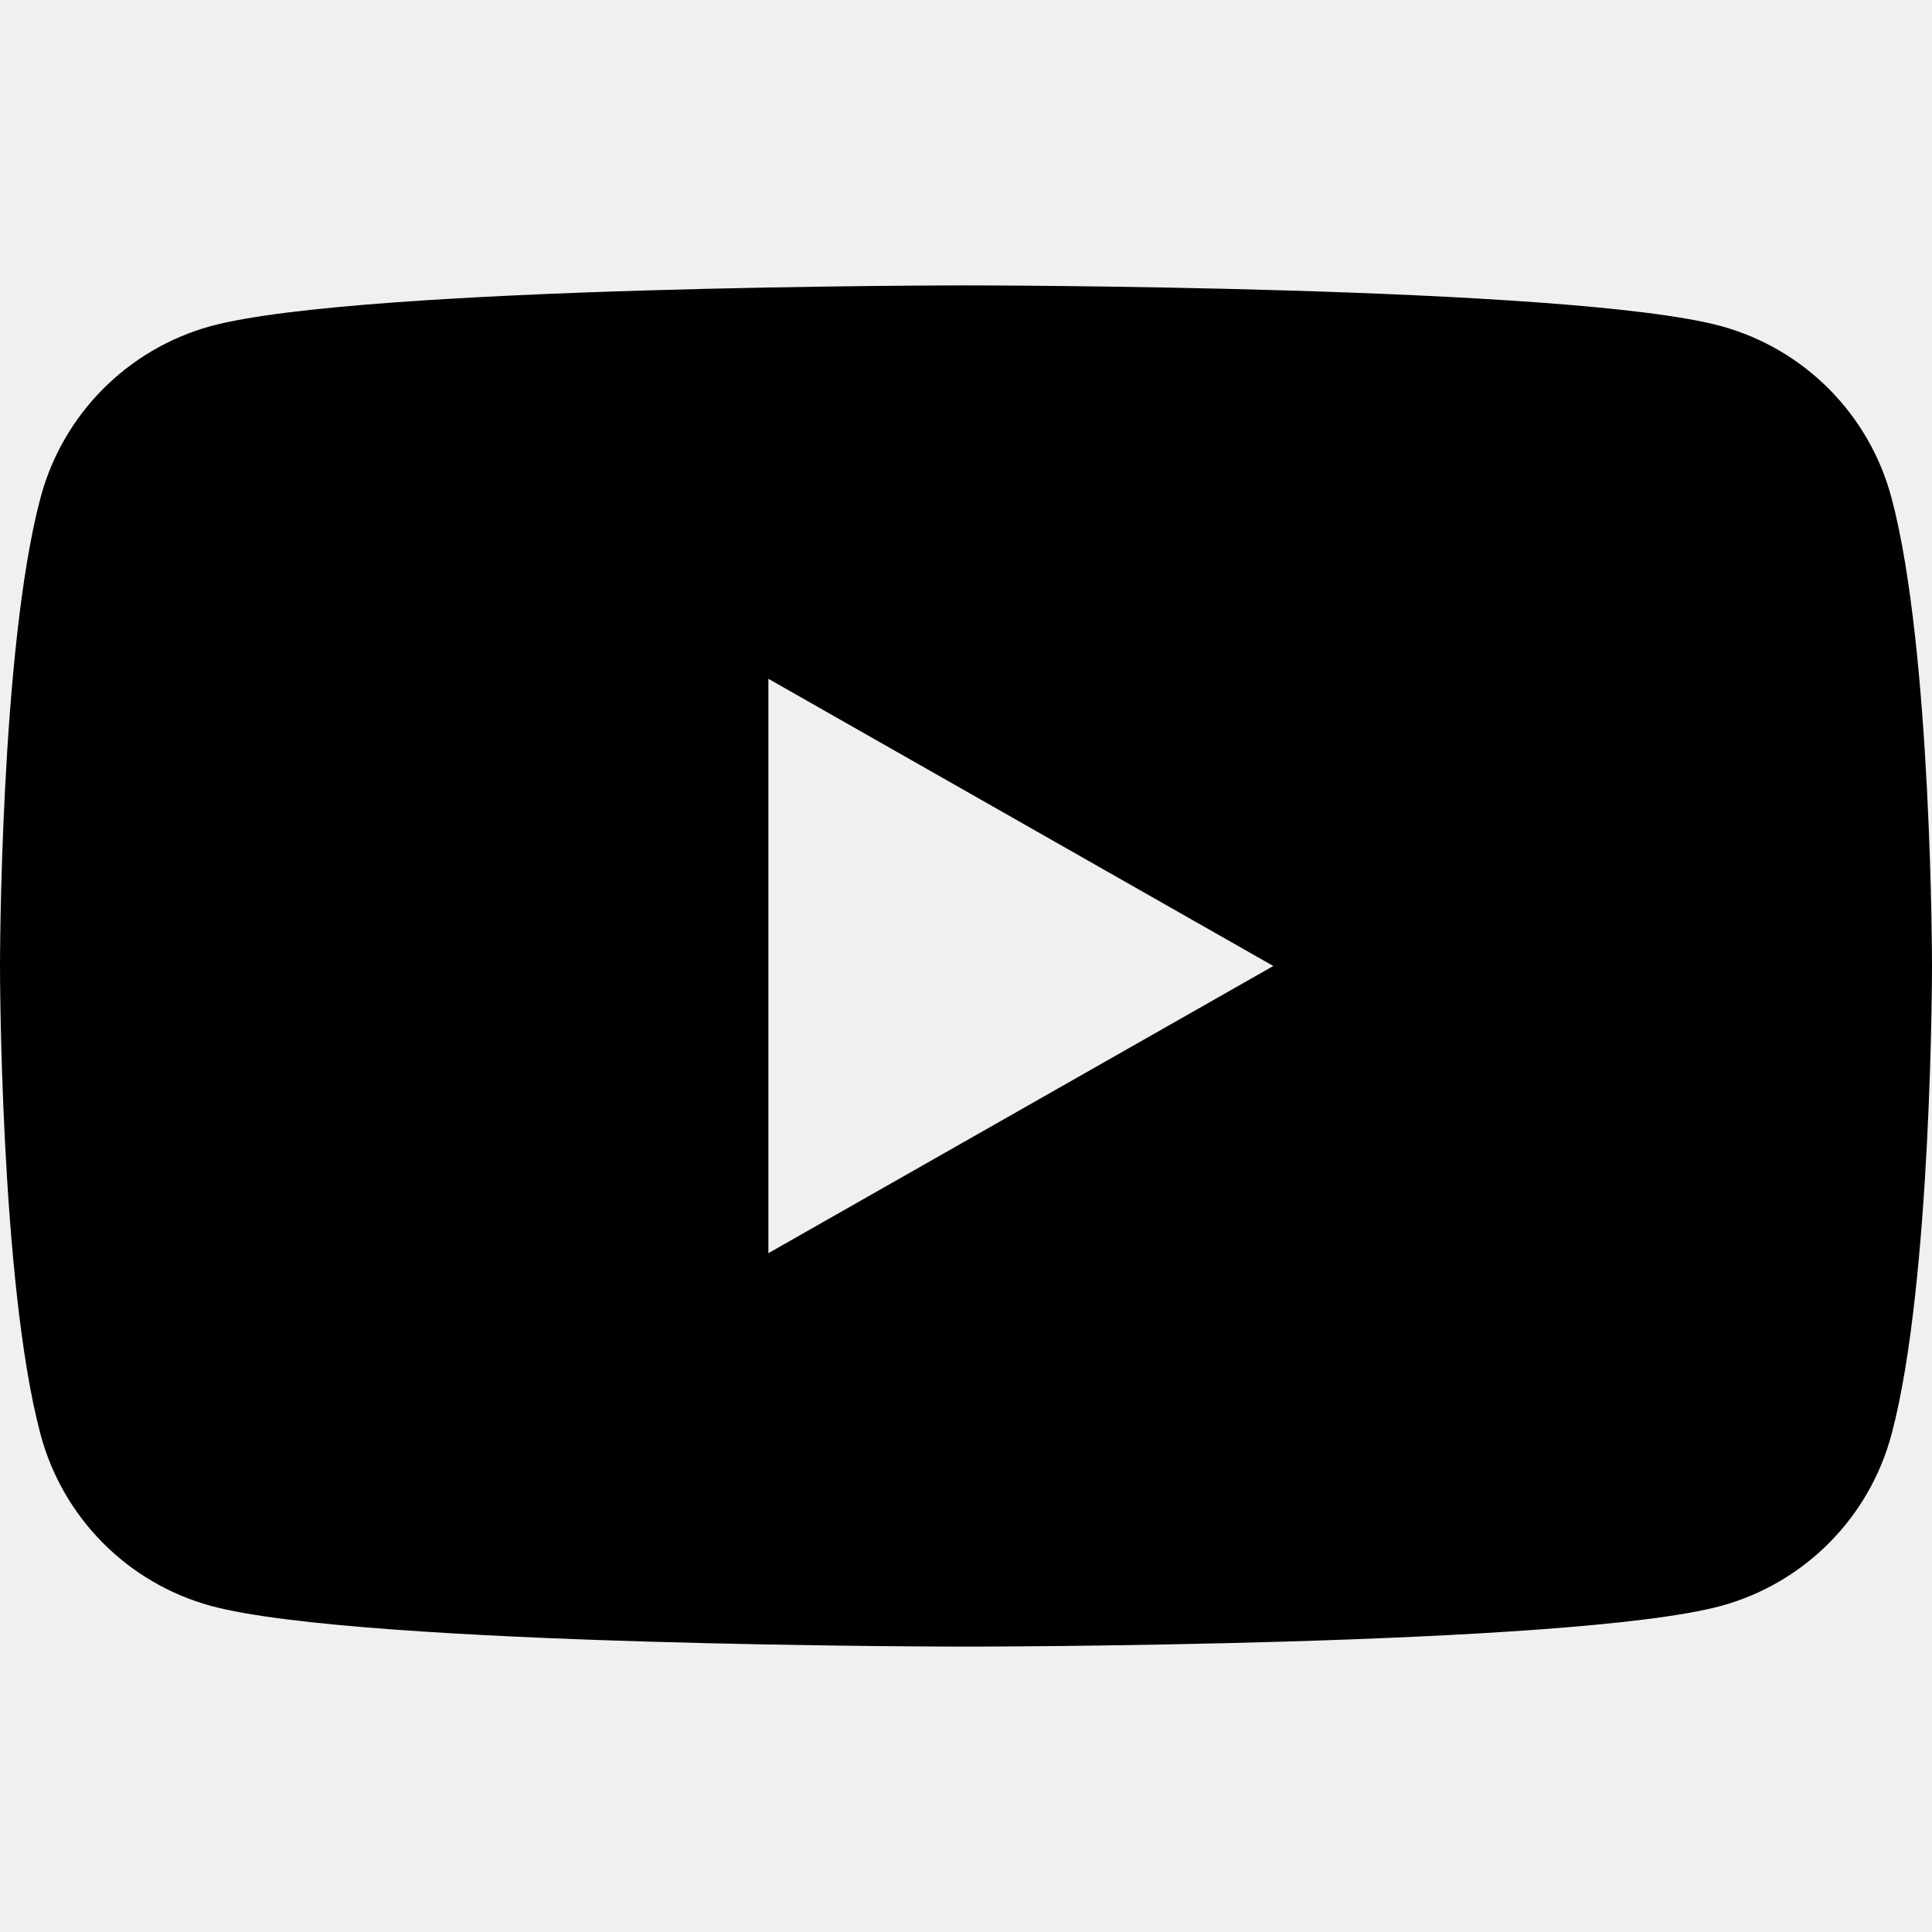
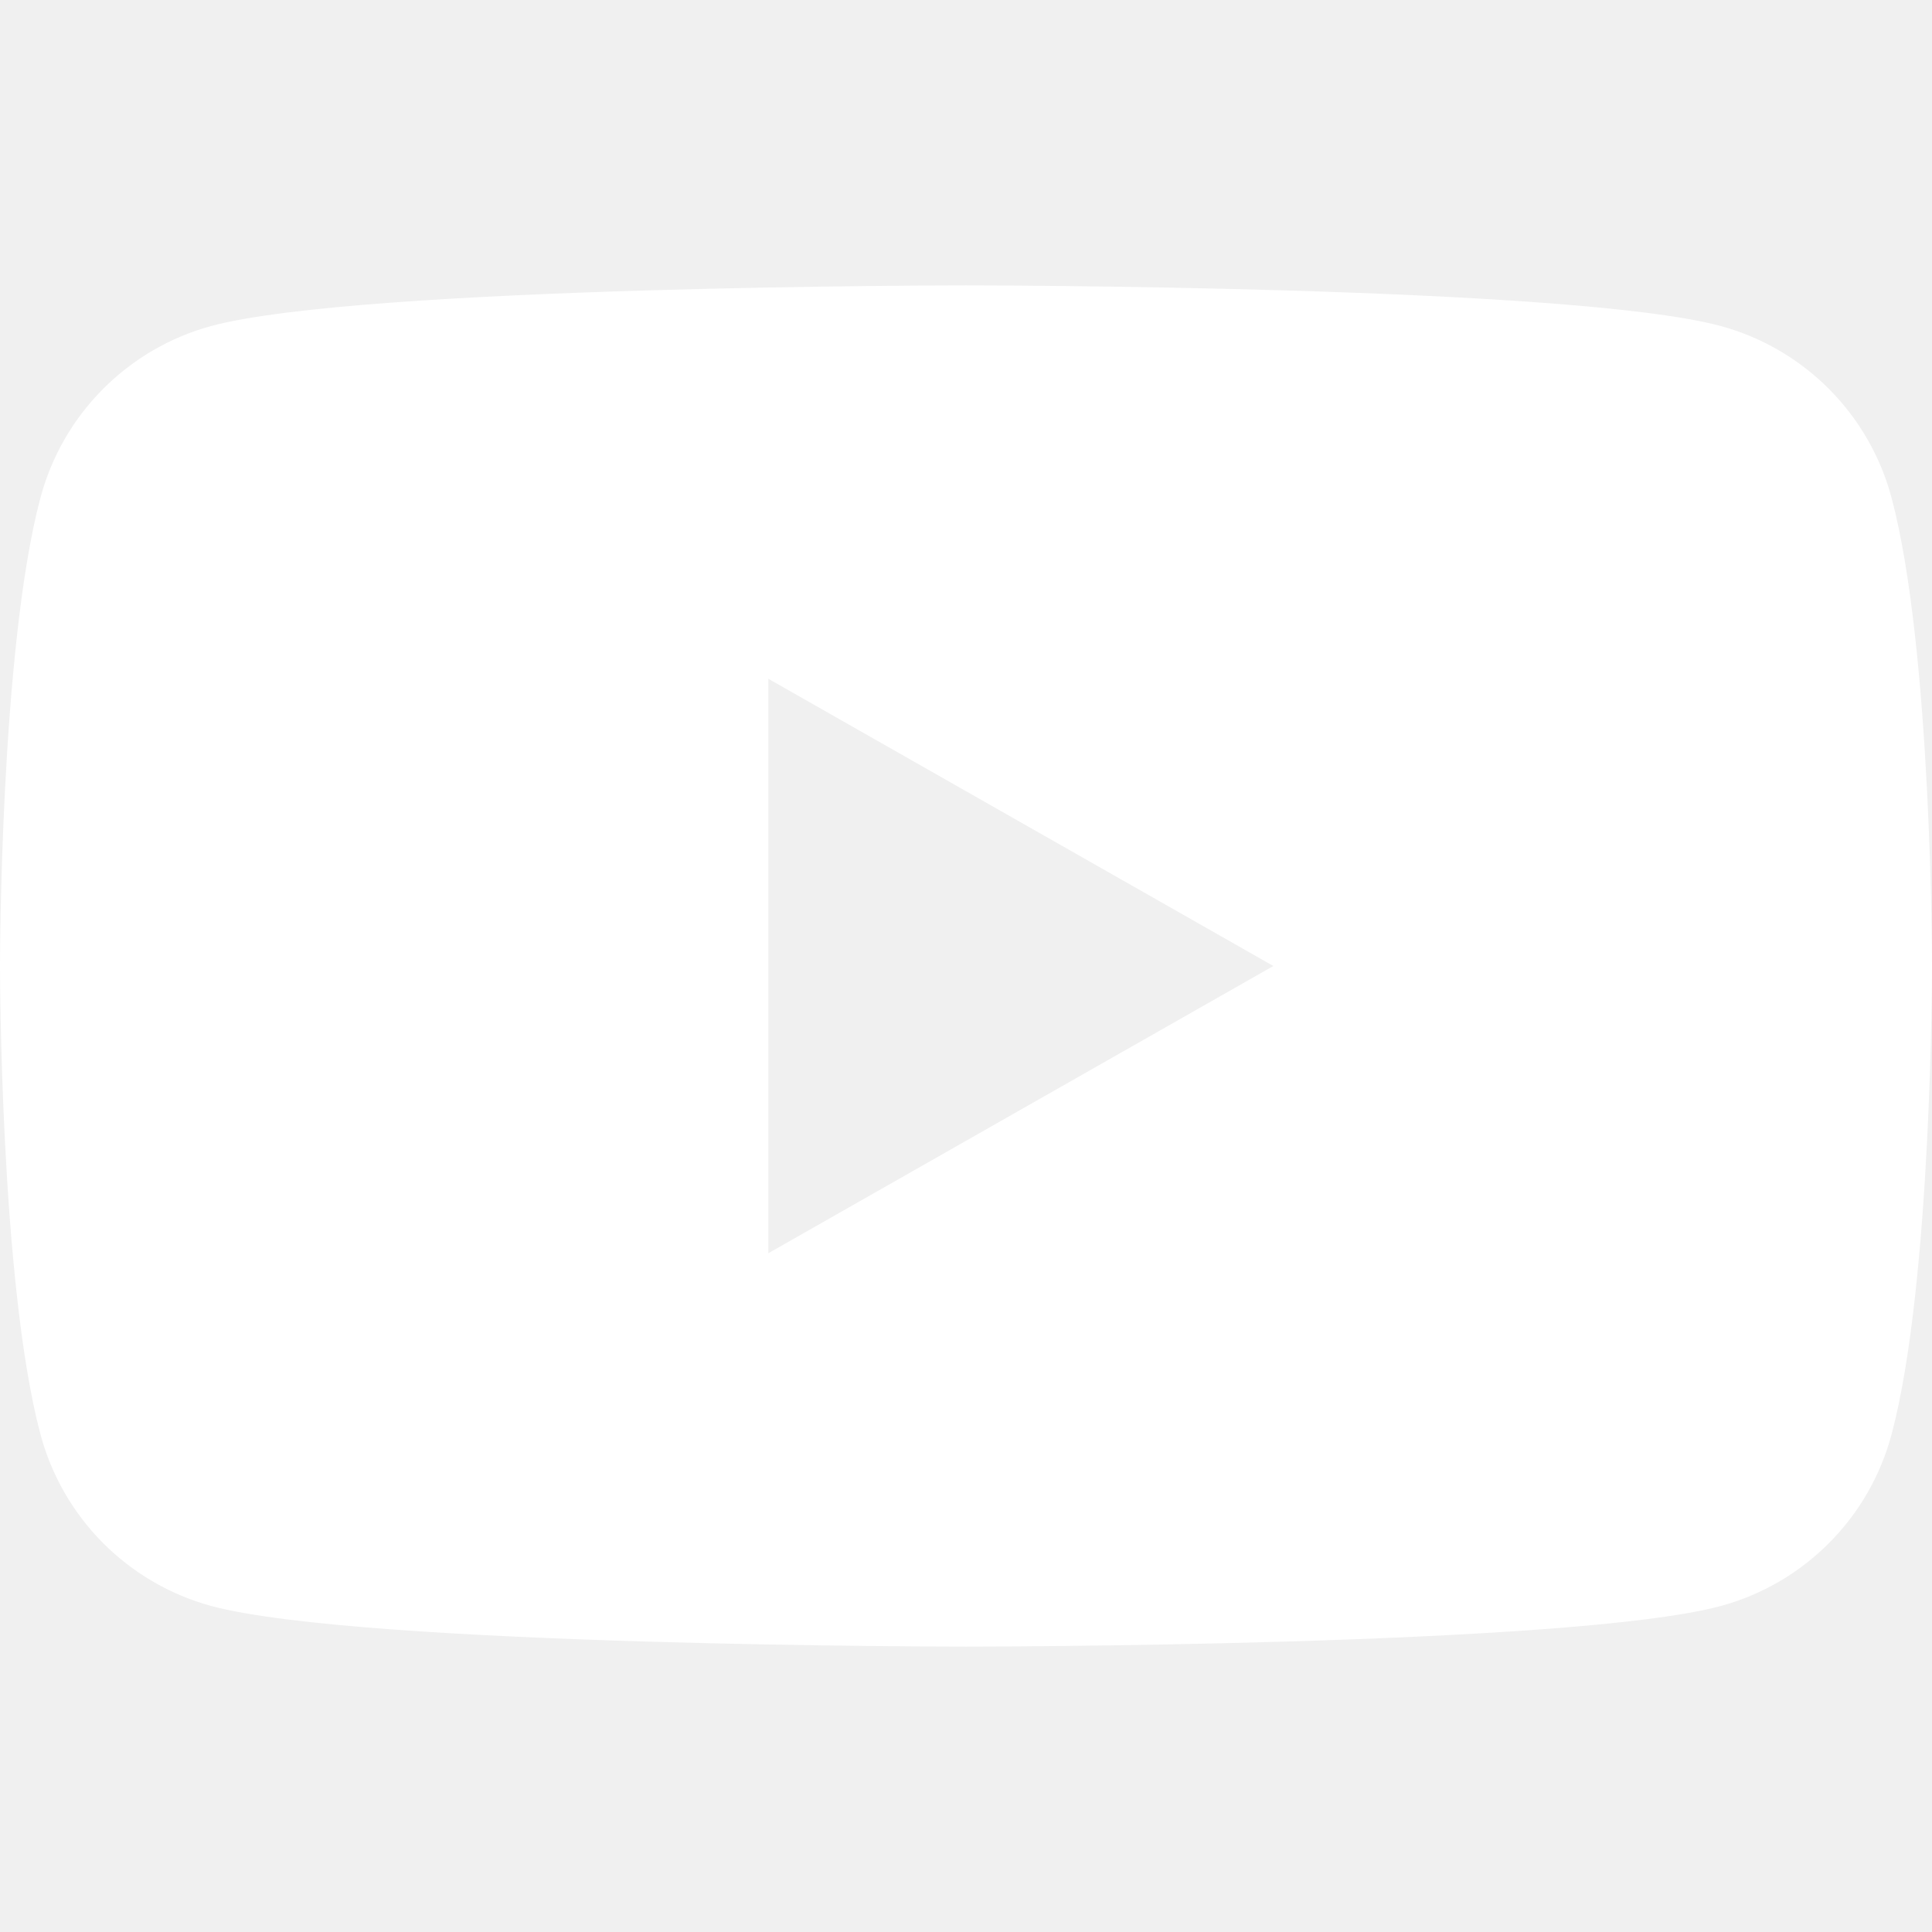
- <svg xmlns="http://www.w3.org/2000/svg" width="32" height="32" fill="none">
-   <path d="M31.33 8.248A4.021 4.021 0 0 0 28.502 5.4C26.007 4.727 16 4.727 16 4.727s-10.007 0-12.503.673A4.023 4.023 0 0 0 .67 8.248C0 10.76 0 16 0 16s0 5.24.67 7.752A4.02 4.02 0 0 0 3.498 26.6c2.494.673 12.501.673 12.501.673s10.007 0 12.503-.673a4.02 4.02 0 0 0 2.829-2.848C32 21.24 32 16 32 16s0-5.24-.67-7.752Zm-18.603 12.51v-9.515L21.09 16l-8.364 4.757Z" fill="#000" />
+ <svg xmlns="http://www.w3.org/2000/svg" width="32" height="32" viewBox="0 0 32 32" fill="none">
+   <path d="M31.331 8.248C31.15 7.567 30.793 6.945 30.297 6.446C29.8 5.946 29.181 5.585 28.501 5.4C26.007 4.727 16 4.727 16 4.727C16 4.727 5.993 4.727 3.497 5.4C2.818 5.585 2.199 5.946 1.703 6.446C1.206 6.946 0.85 7.567 0.669 8.248C0 10.76 0 16 0 16C0 16 0 21.24 0.669 23.752C0.85 24.433 1.207 25.054 1.703 25.554C2.2 26.054 2.819 26.415 3.499 26.6C5.993 27.273 16 27.273 16 27.273C16 27.273 26.007 27.273 28.503 26.6C29.183 26.415 29.802 26.054 30.298 25.554C30.795 25.055 31.151 24.433 31.332 23.752C32 21.24 32 16 32 16C32 16 32 10.76 31.331 8.248ZM12.727 20.757V11.243L21.091 16L12.727 20.757Z" fill="white" />
</svg>
